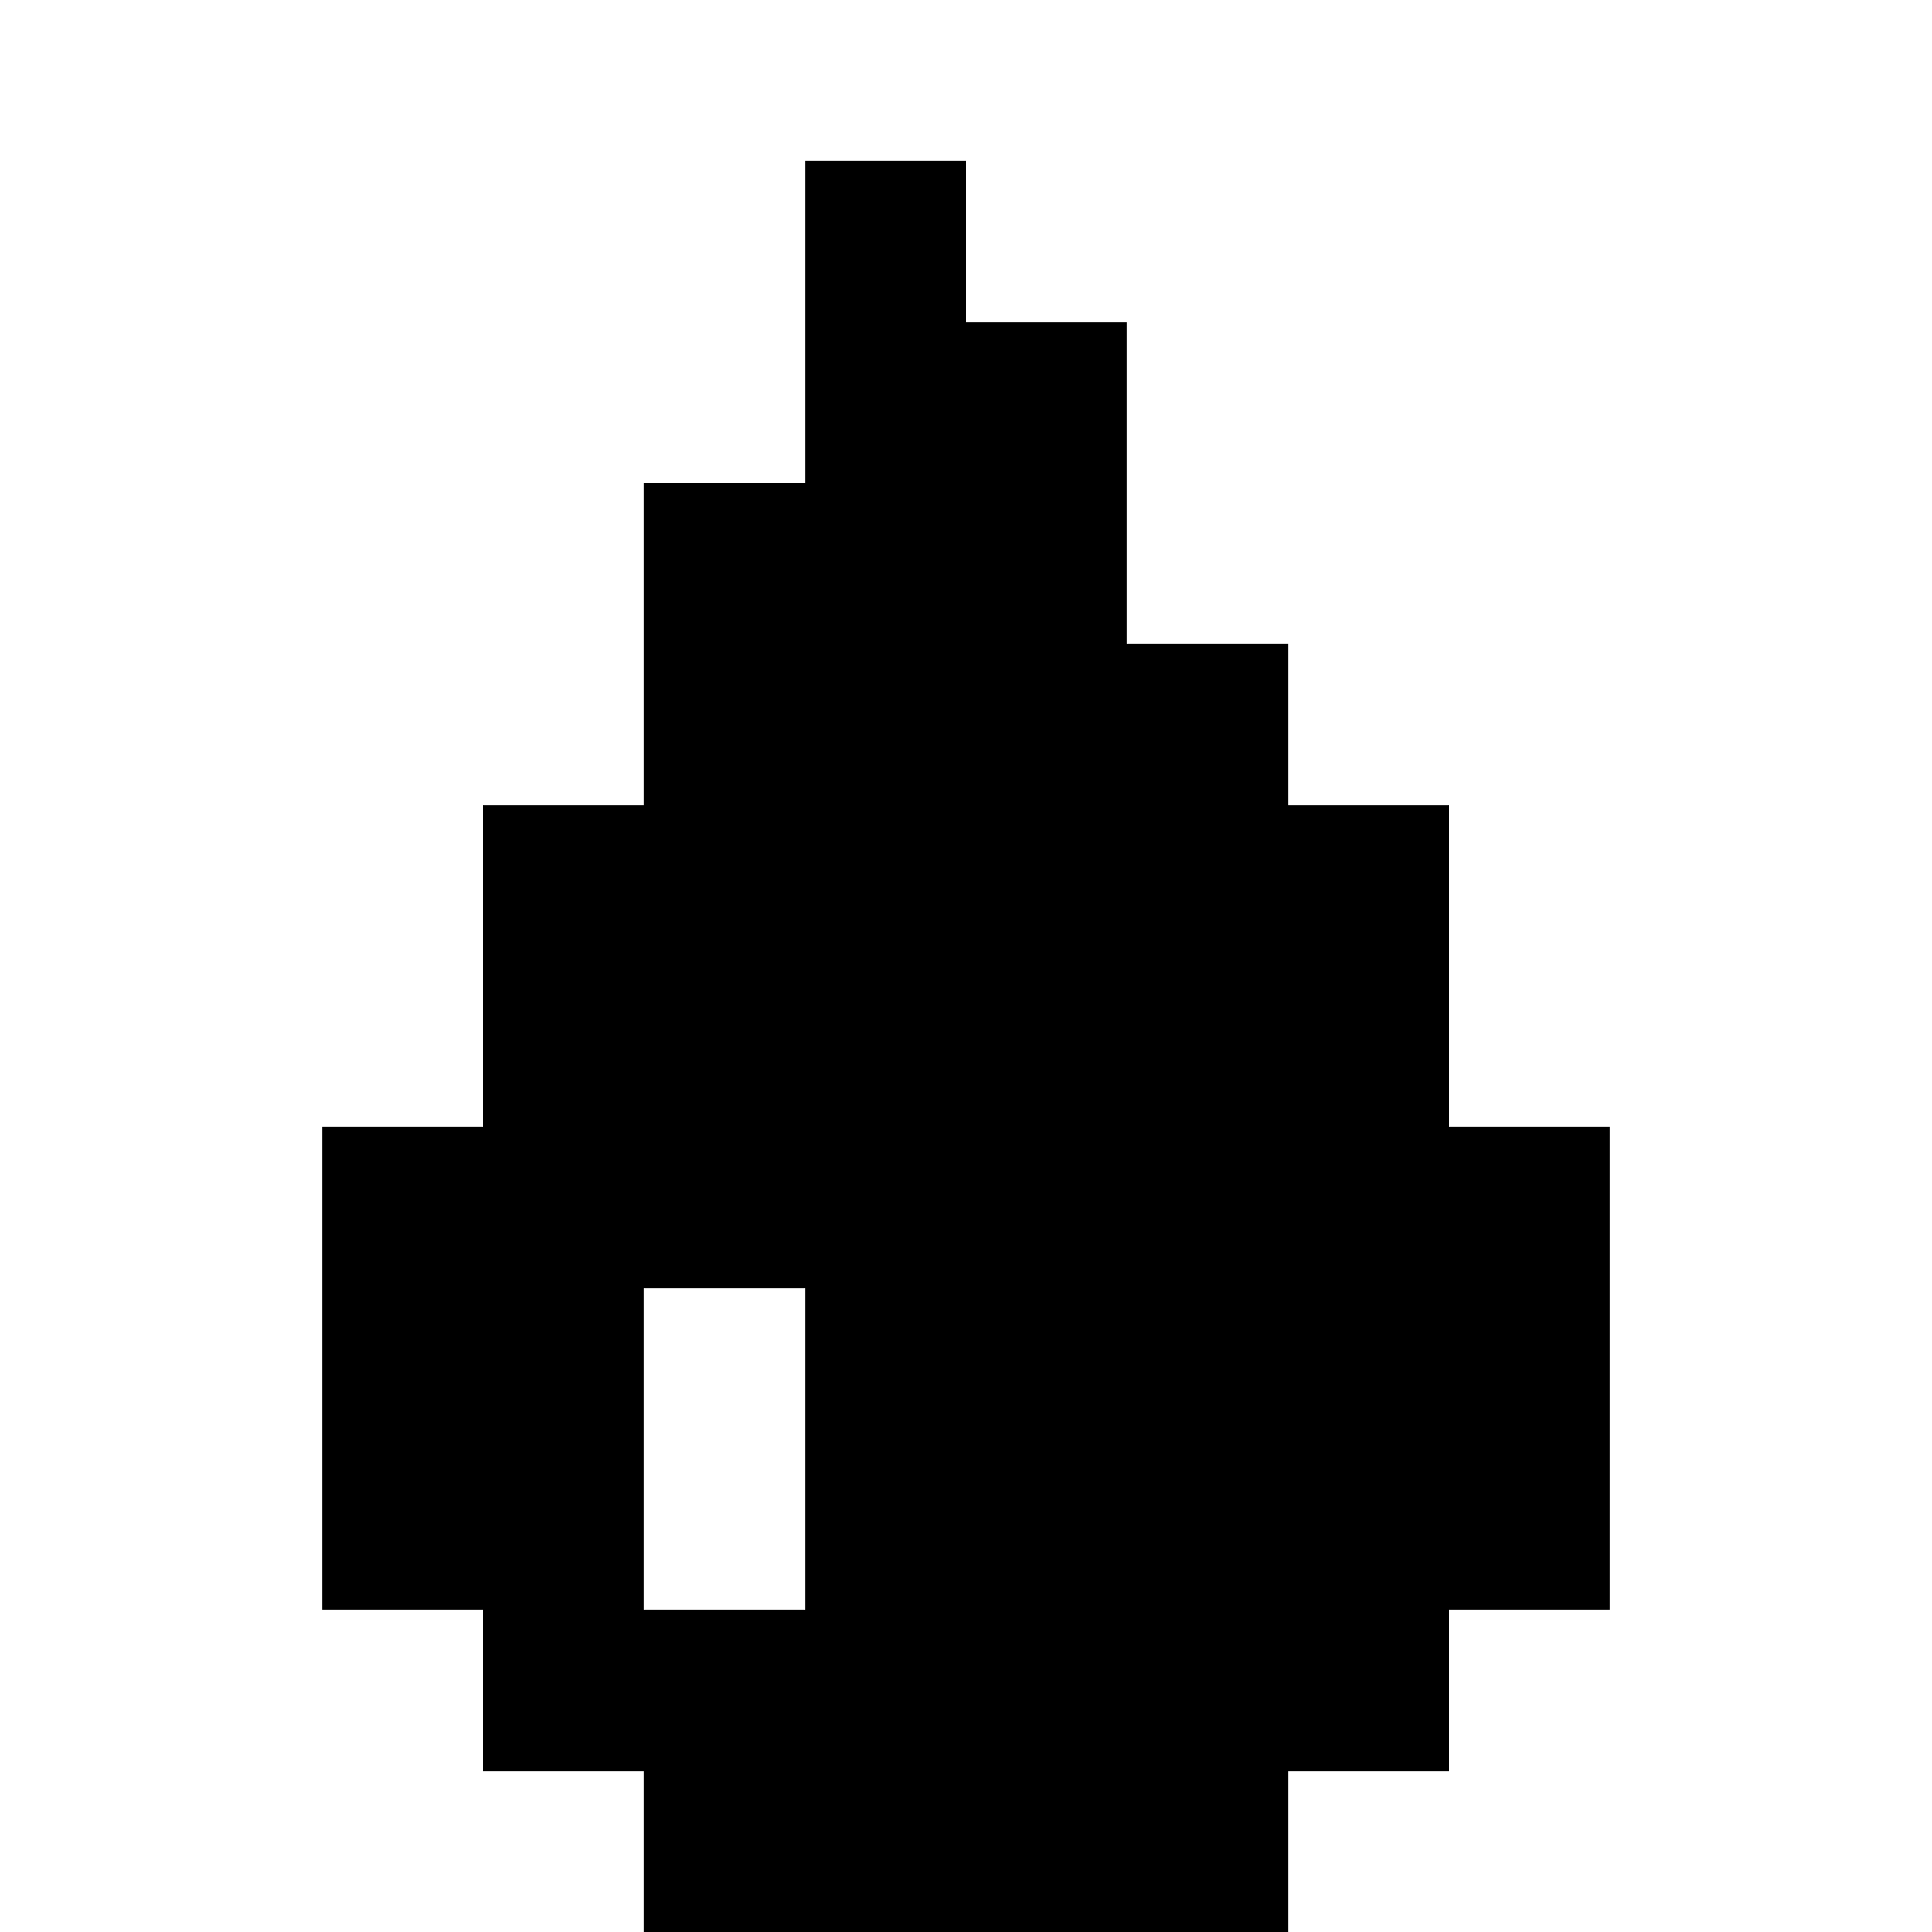
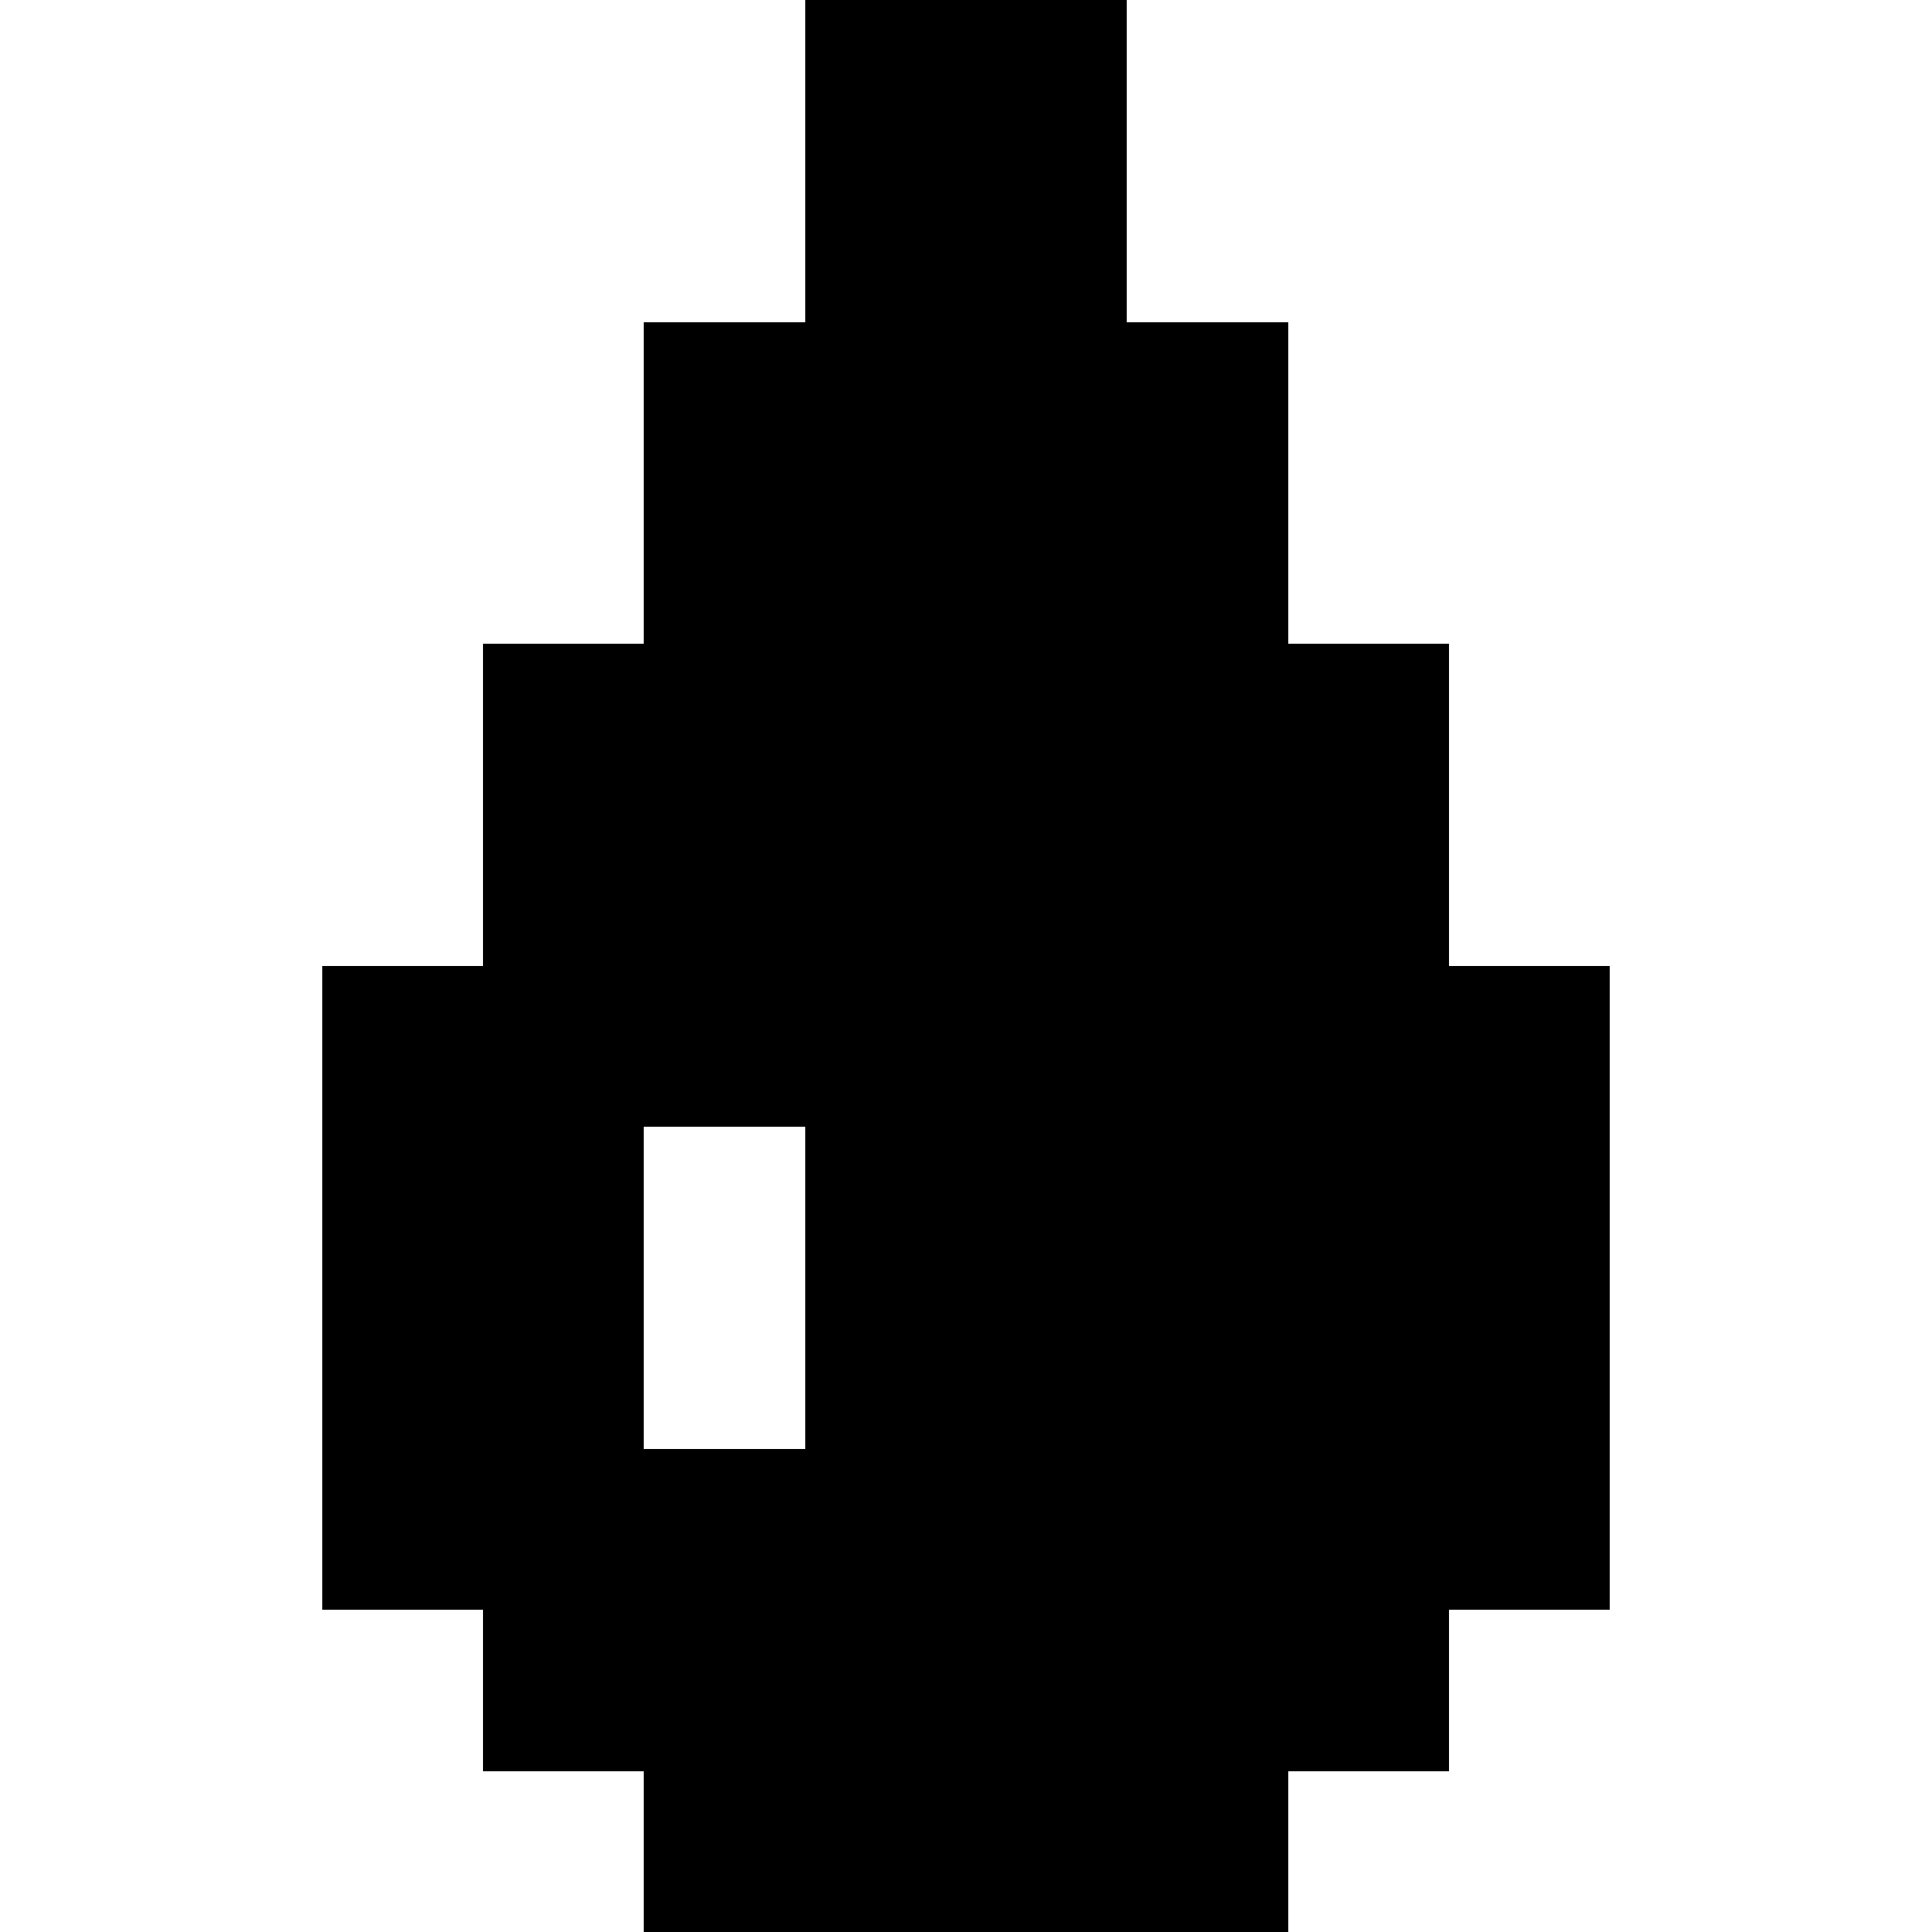
<svg xmlns="http://www.w3.org/2000/svg" viewBox="0 0 12 12" shape-rendering="crispEdges">
-   <path d="M5 1h1v1h-1zM5 2h1v1h-1zM6 2h1v1h-1zM4 3h1v1h-1zM5 3h1v1h-1zM6 3h1v1h-1zM4 4h1v1h-1zM5 4h1v1h-1zM6 4h1v1h-1zM7 4h1v1h-1zM3 5h1v1h-1zM4 5h1v1h-1zM5 5h1v1h-1zM6 5h1v1h-1zM7 5h1v1h-1zM8 5h1v1h-1zM3 6h1v1h-1zM4 6h1v1h-1zM5 6h1v1h-1zM6 6h1v1h-1zM7 6h1v1h-1zM8 6h1v1h-1zM2 7h1v1h-1zM3 7h1v1h-1zM4 7h1v1h-1zM5 7h1v1h-1zM6 7h1v1h-1zM7 7h1v1h-1zM8 7h1v1h-1zM9 7h1v1h-1zM2 8h1v1h-1zM3 8h1v1h-1zM5 8h1v1h-1zM6 8h1v1h-1zM7 8h1v1h-1zM8 8h1v1h-1zM9 8h1v1h-1zM2 9h1v1h-1zM3 9h1v1h-1zM5 9h1v1h-1zM6 9h1v1h-1zM7 9h1v1h-1zM8 9h1v1h-1zM9 9h1v1h-1zM3 10h1v1h-1zM4 10h1v1h-1zM5 10h1v1h-1zM6 10h1v1h-1zM7 10h1v1h-1zM8 10h1v1h-1zM4 11h1v1h-1zM5 11h1v1h-1zM6 11h1v1h-1zM7 11h1v1h-1z" fill="#000" />
+   <path d="M5 0h2v1h-2zM5 1h2v1h-2zM4 2h4v1h-4zM4 3h4v1h-4zM3 4h6v1h-6zM3 5h6v1h-6zM2 6h8v1h-8zM2 7h2v1h-2zM5 7h5v1h-5zM2 8h2v1h-2zM5 8h5v1h-5zM2 9h8v1h-8zM3 10h6v1h-6zM4 11h4v1h-4z" fill="#000" />
</svg>
